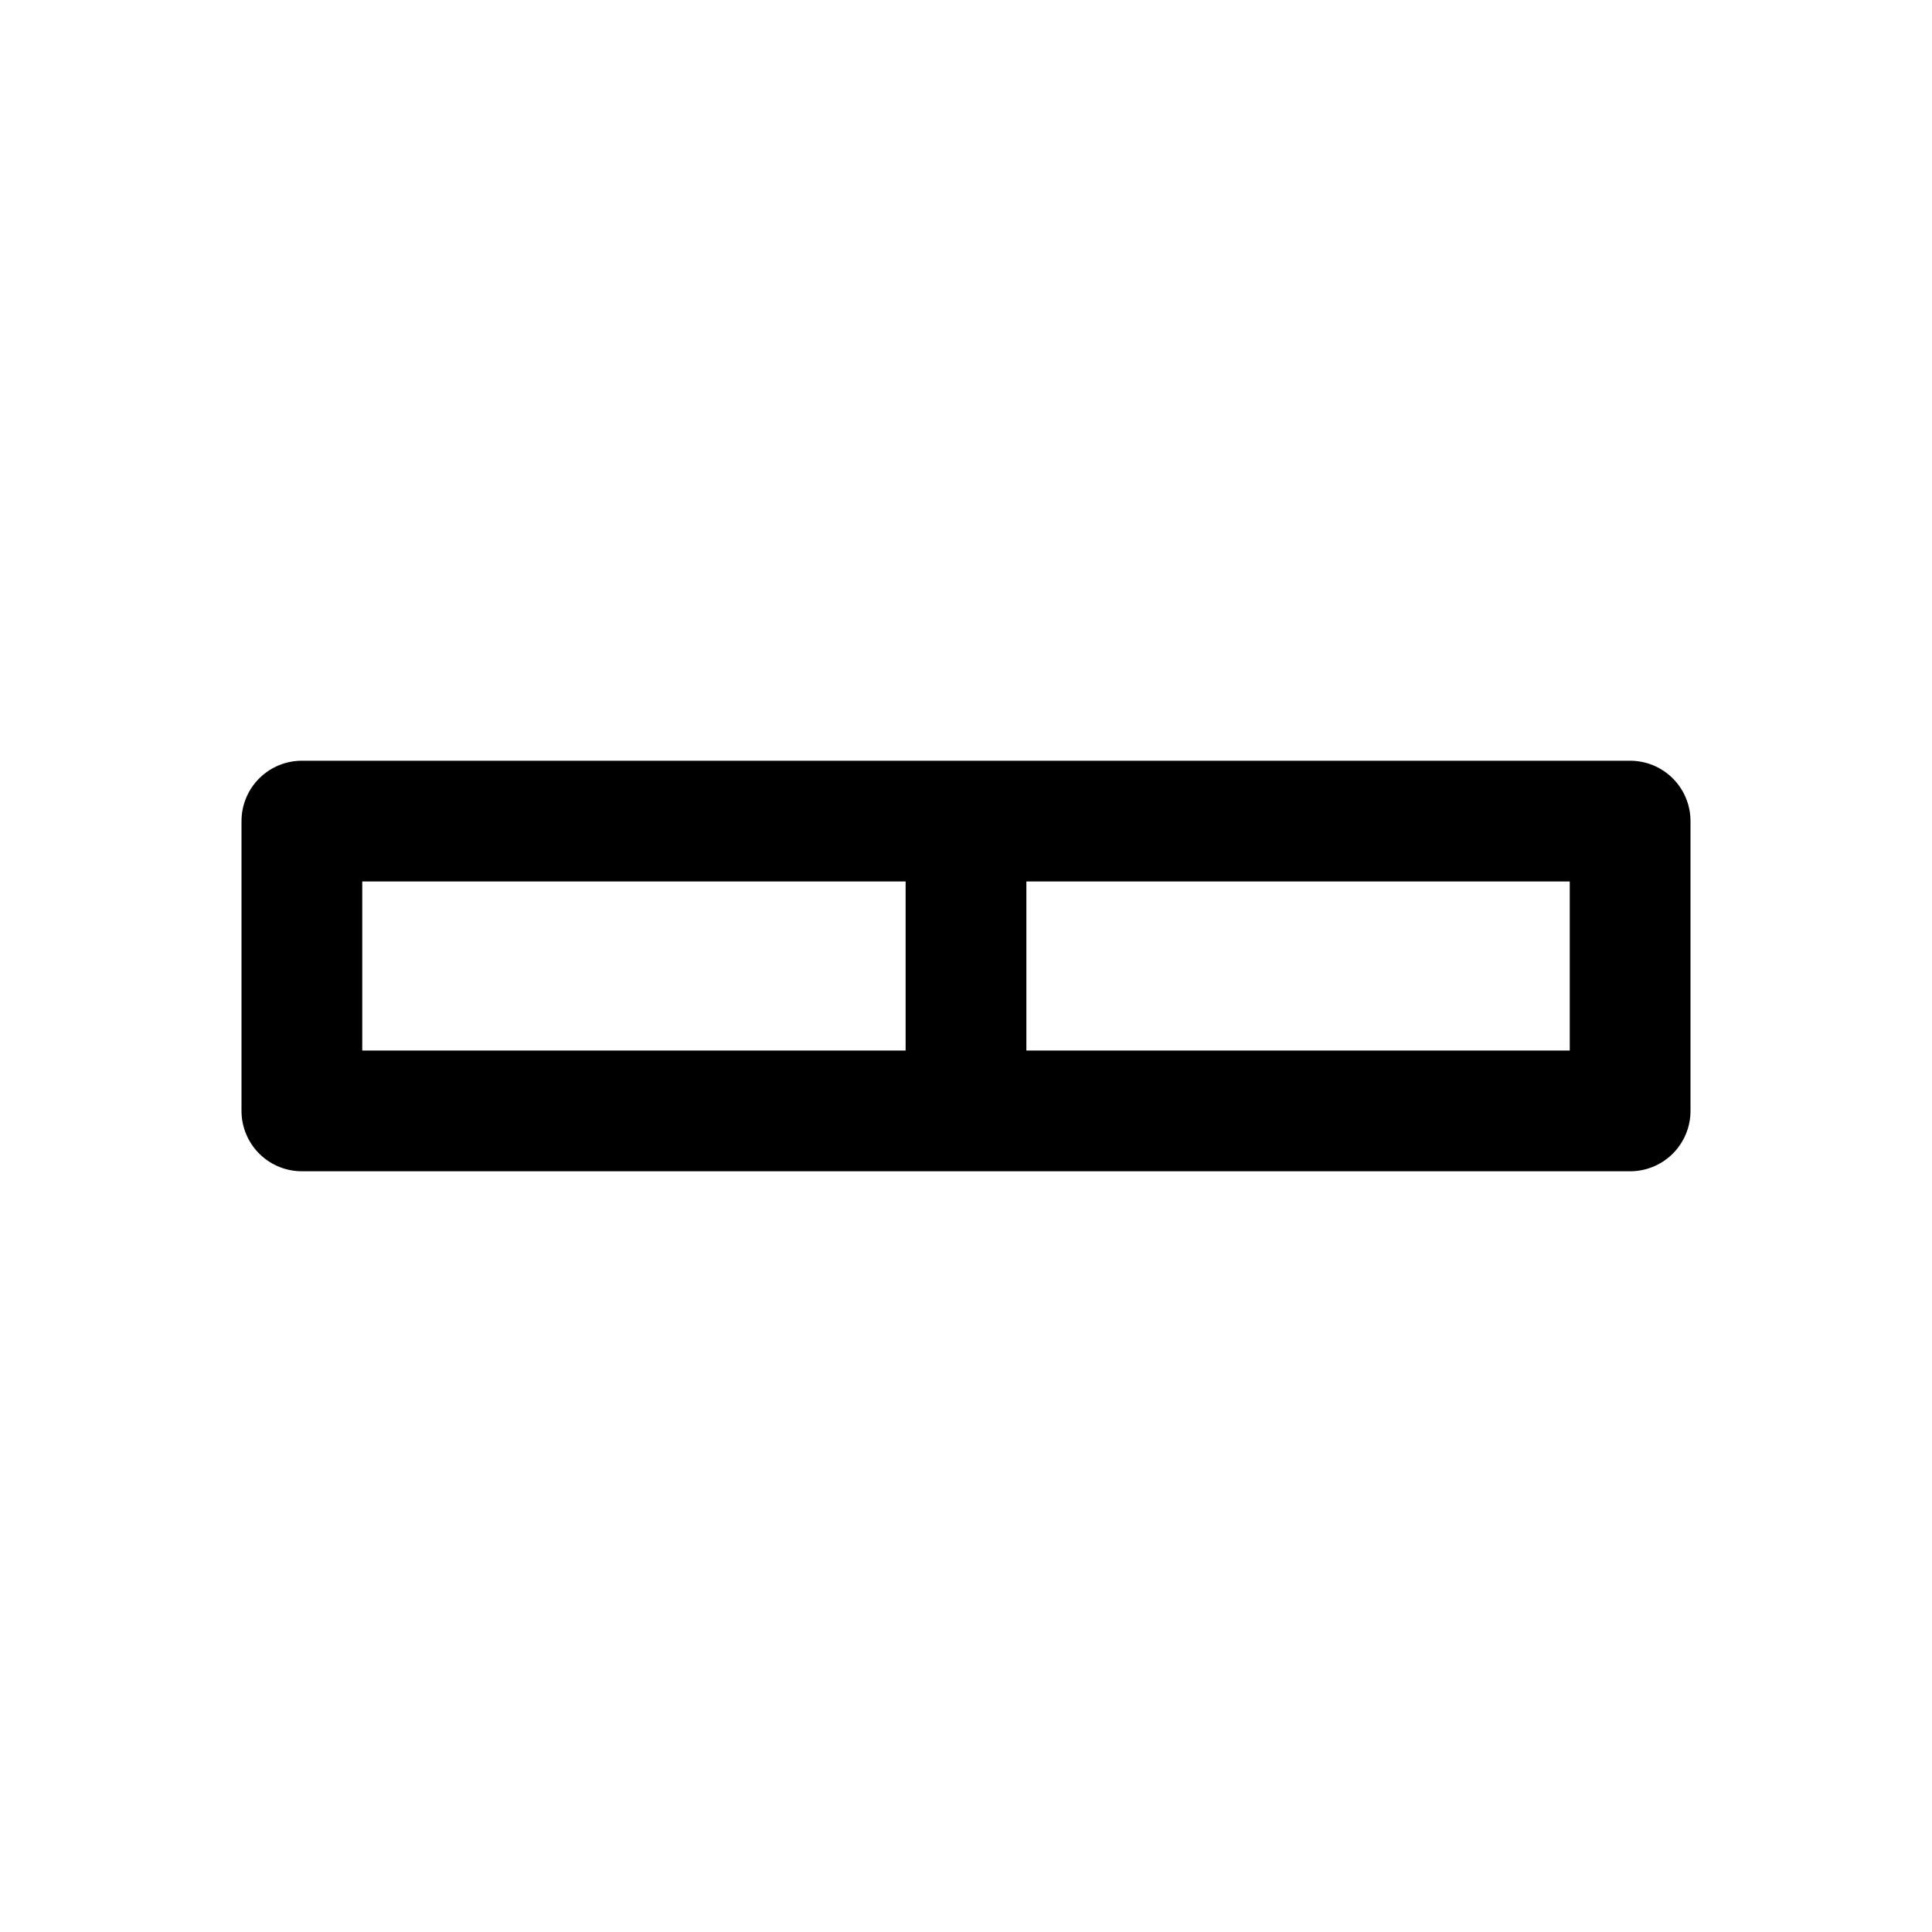
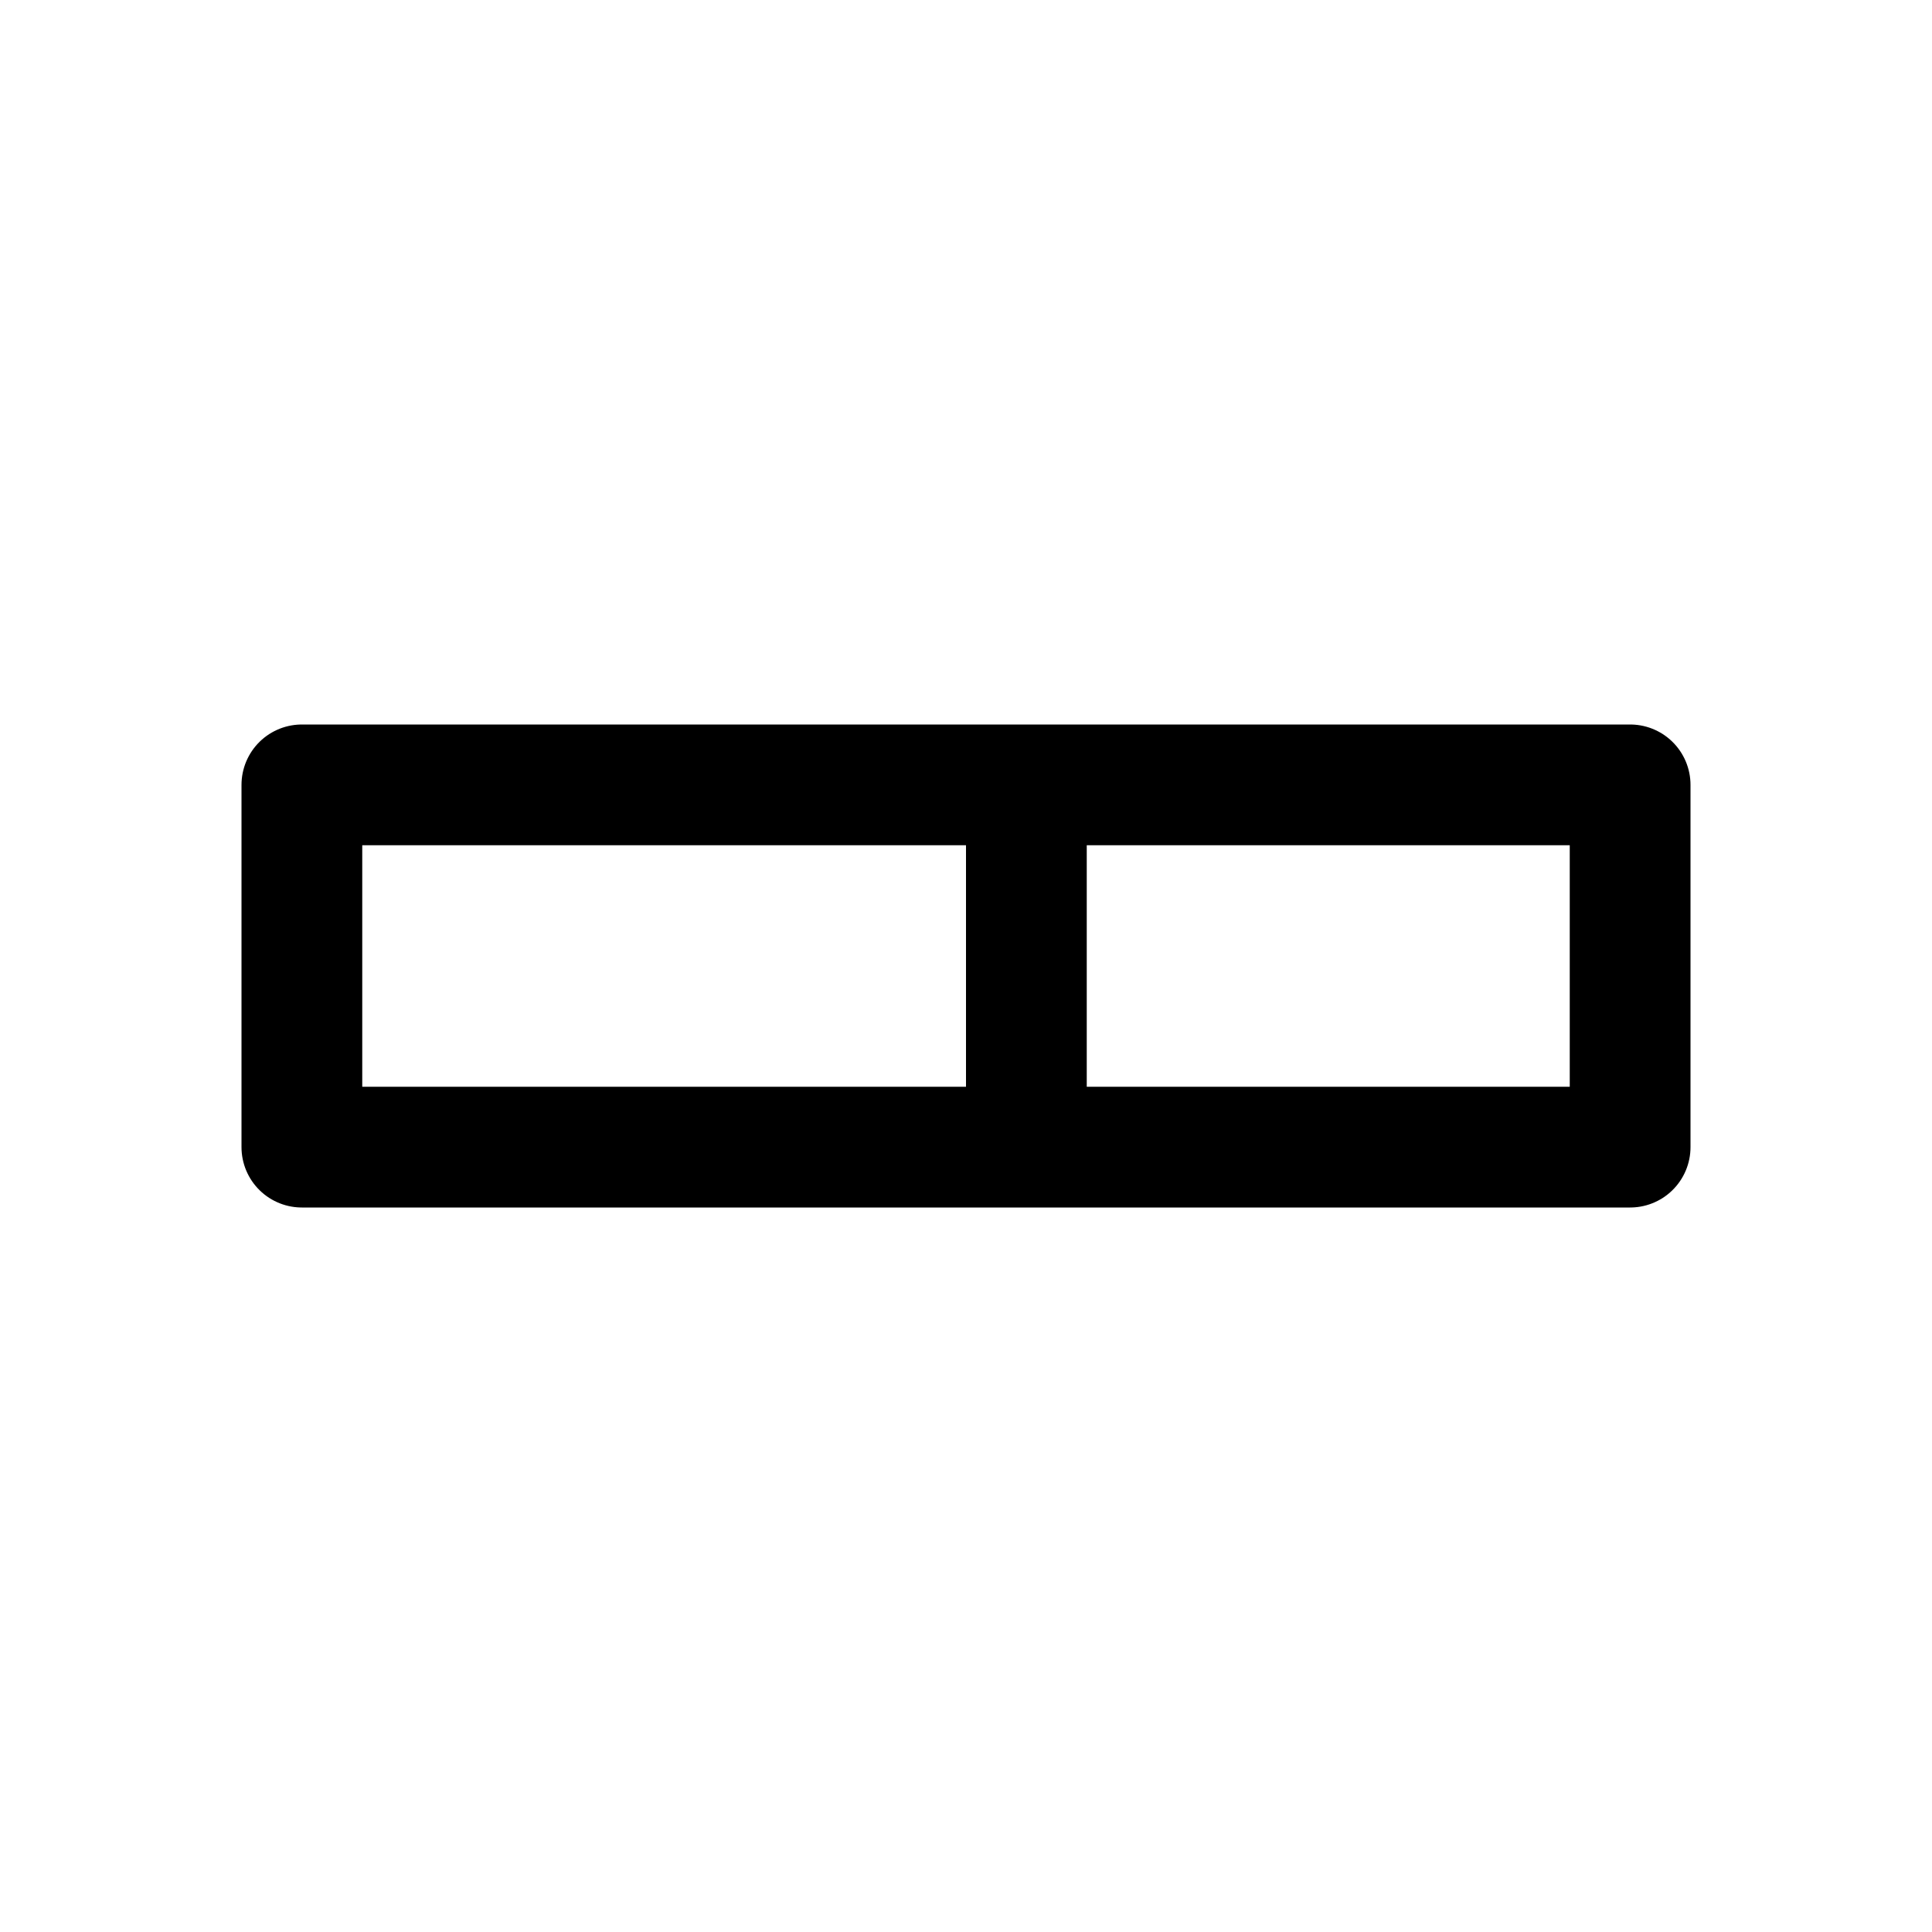
<svg xmlns="http://www.w3.org/2000/svg" viewBox="0 0 16 16" fill="none" stroke="currentColor" stroke-width="1" stroke-linecap="round" stroke-linejoin="round">
-   <path d="M2.5 6.8H13.5V9.2H2.5ZM8 6.8V9.2" />
+   <path d="M2.5 6.5H13.5V9.5H2.5ZM8.5 6.8V9.2" />
</svg>
